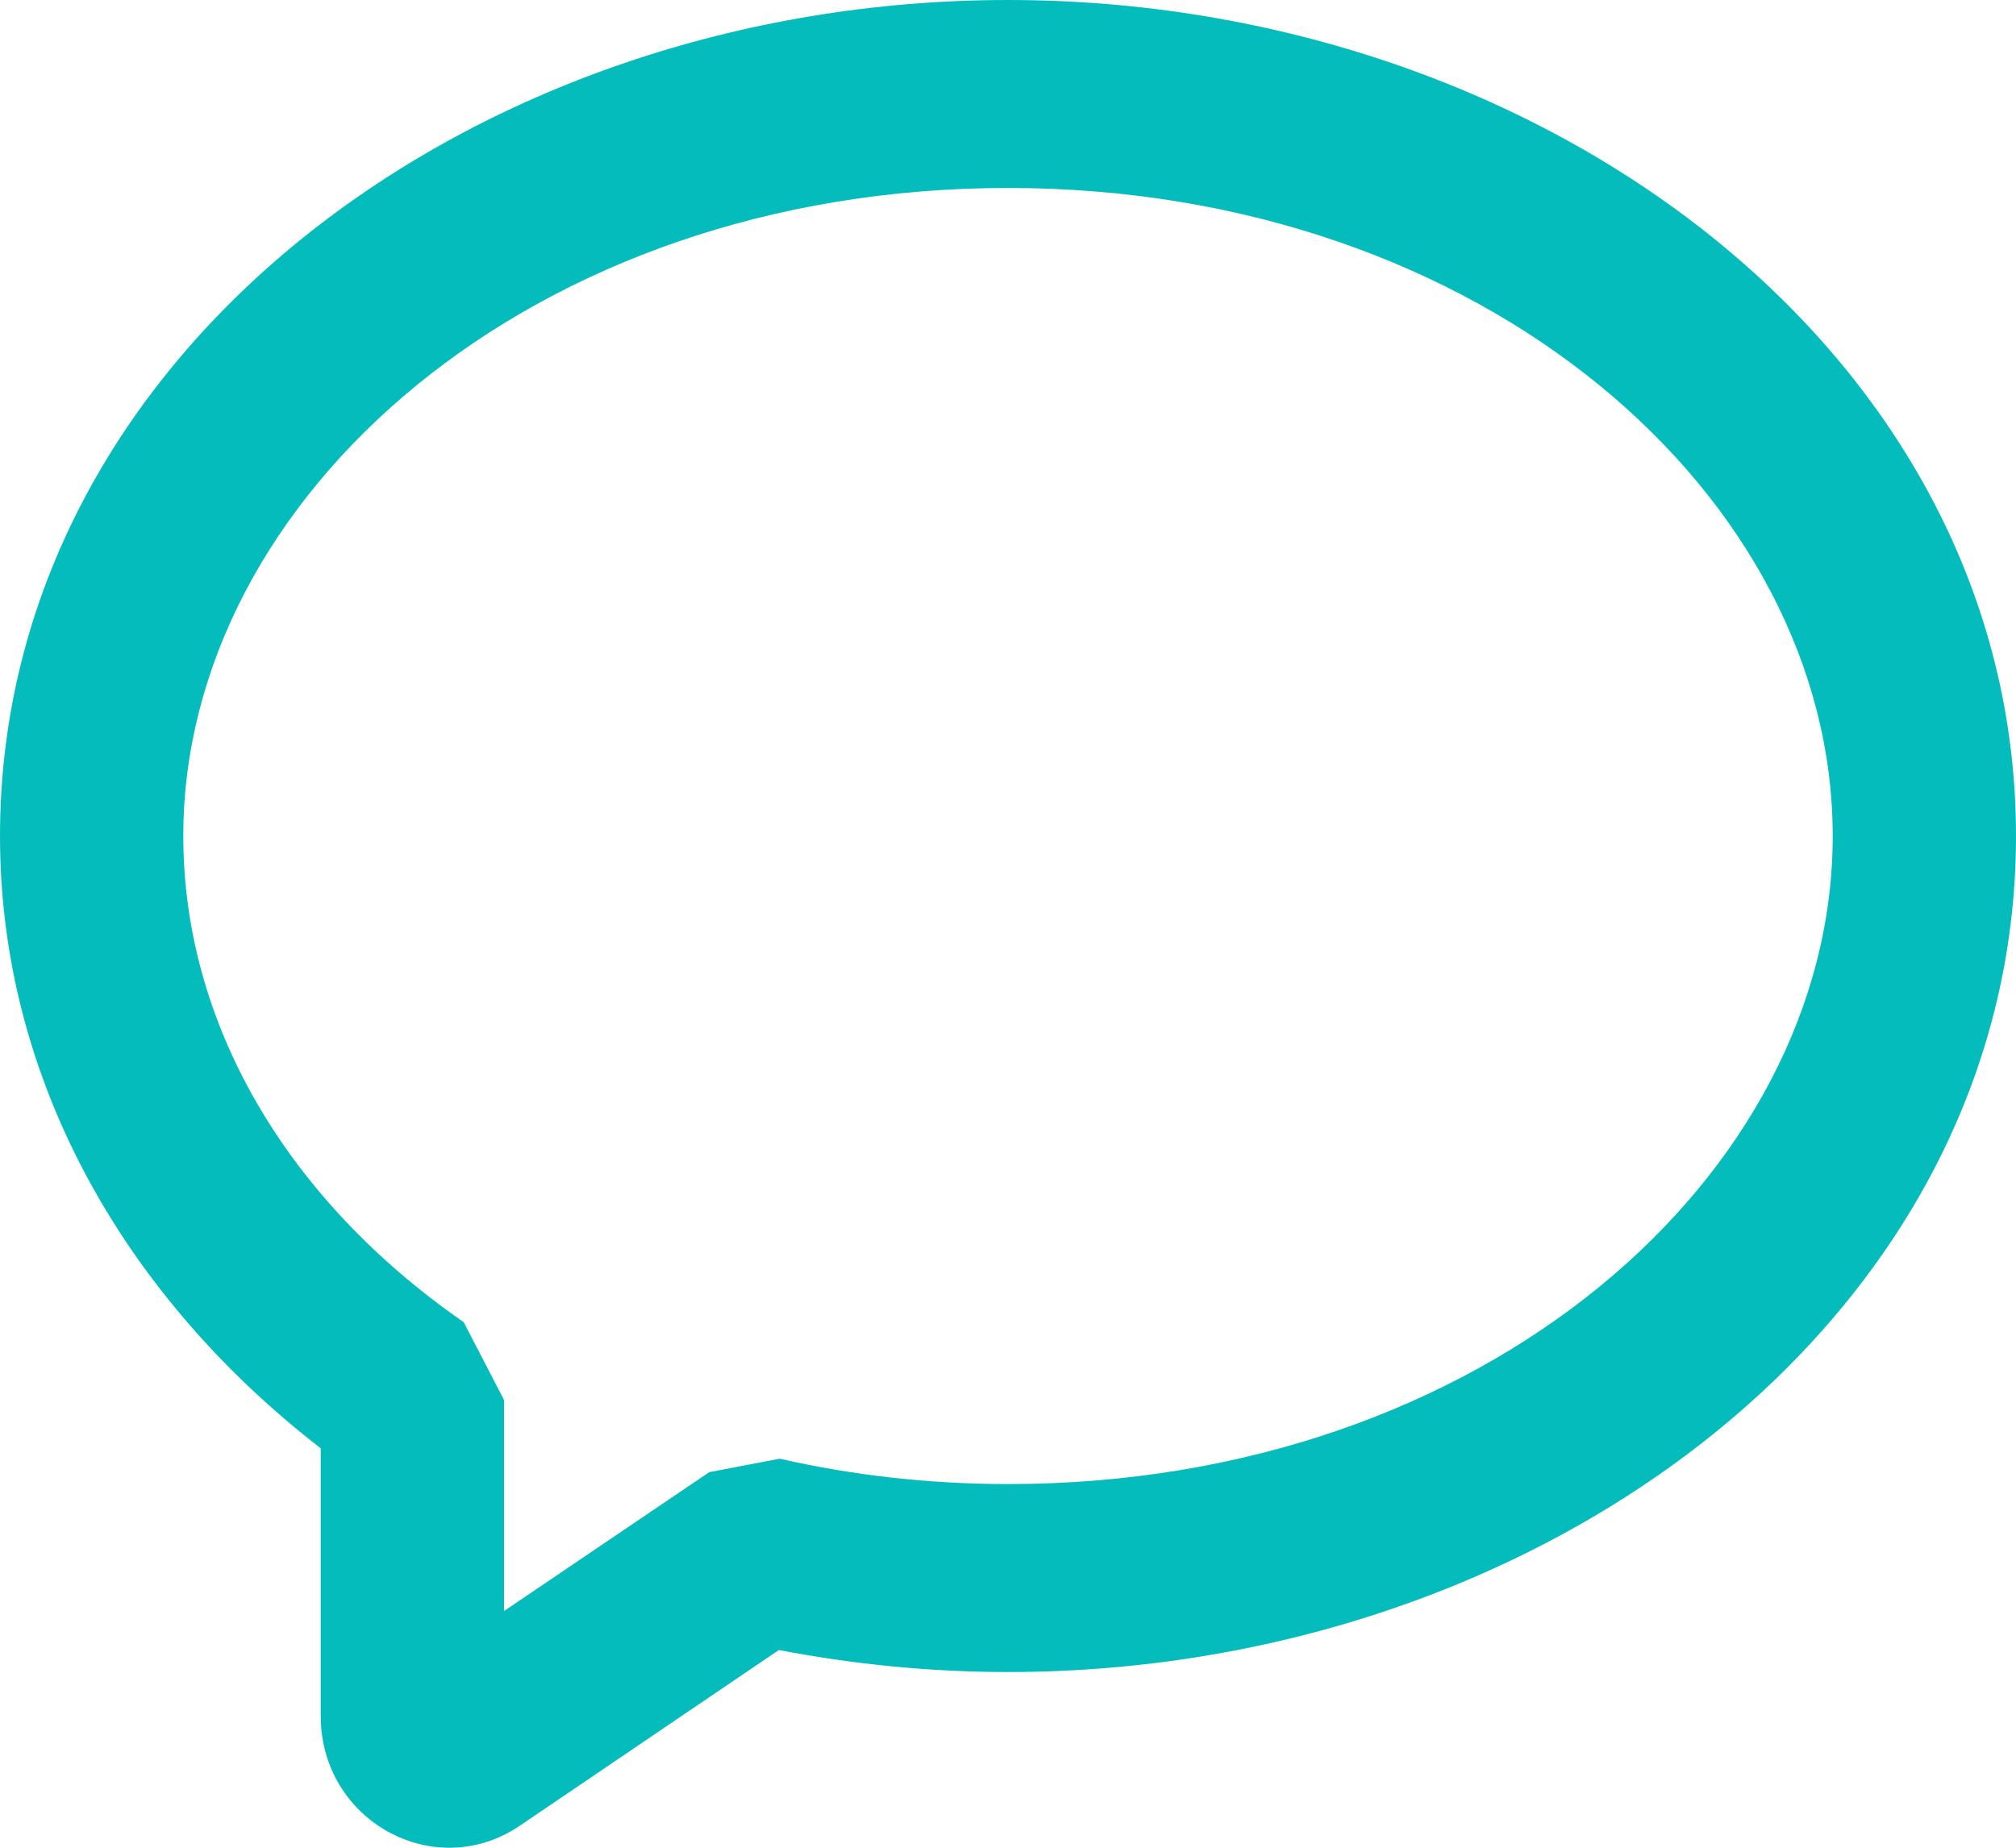
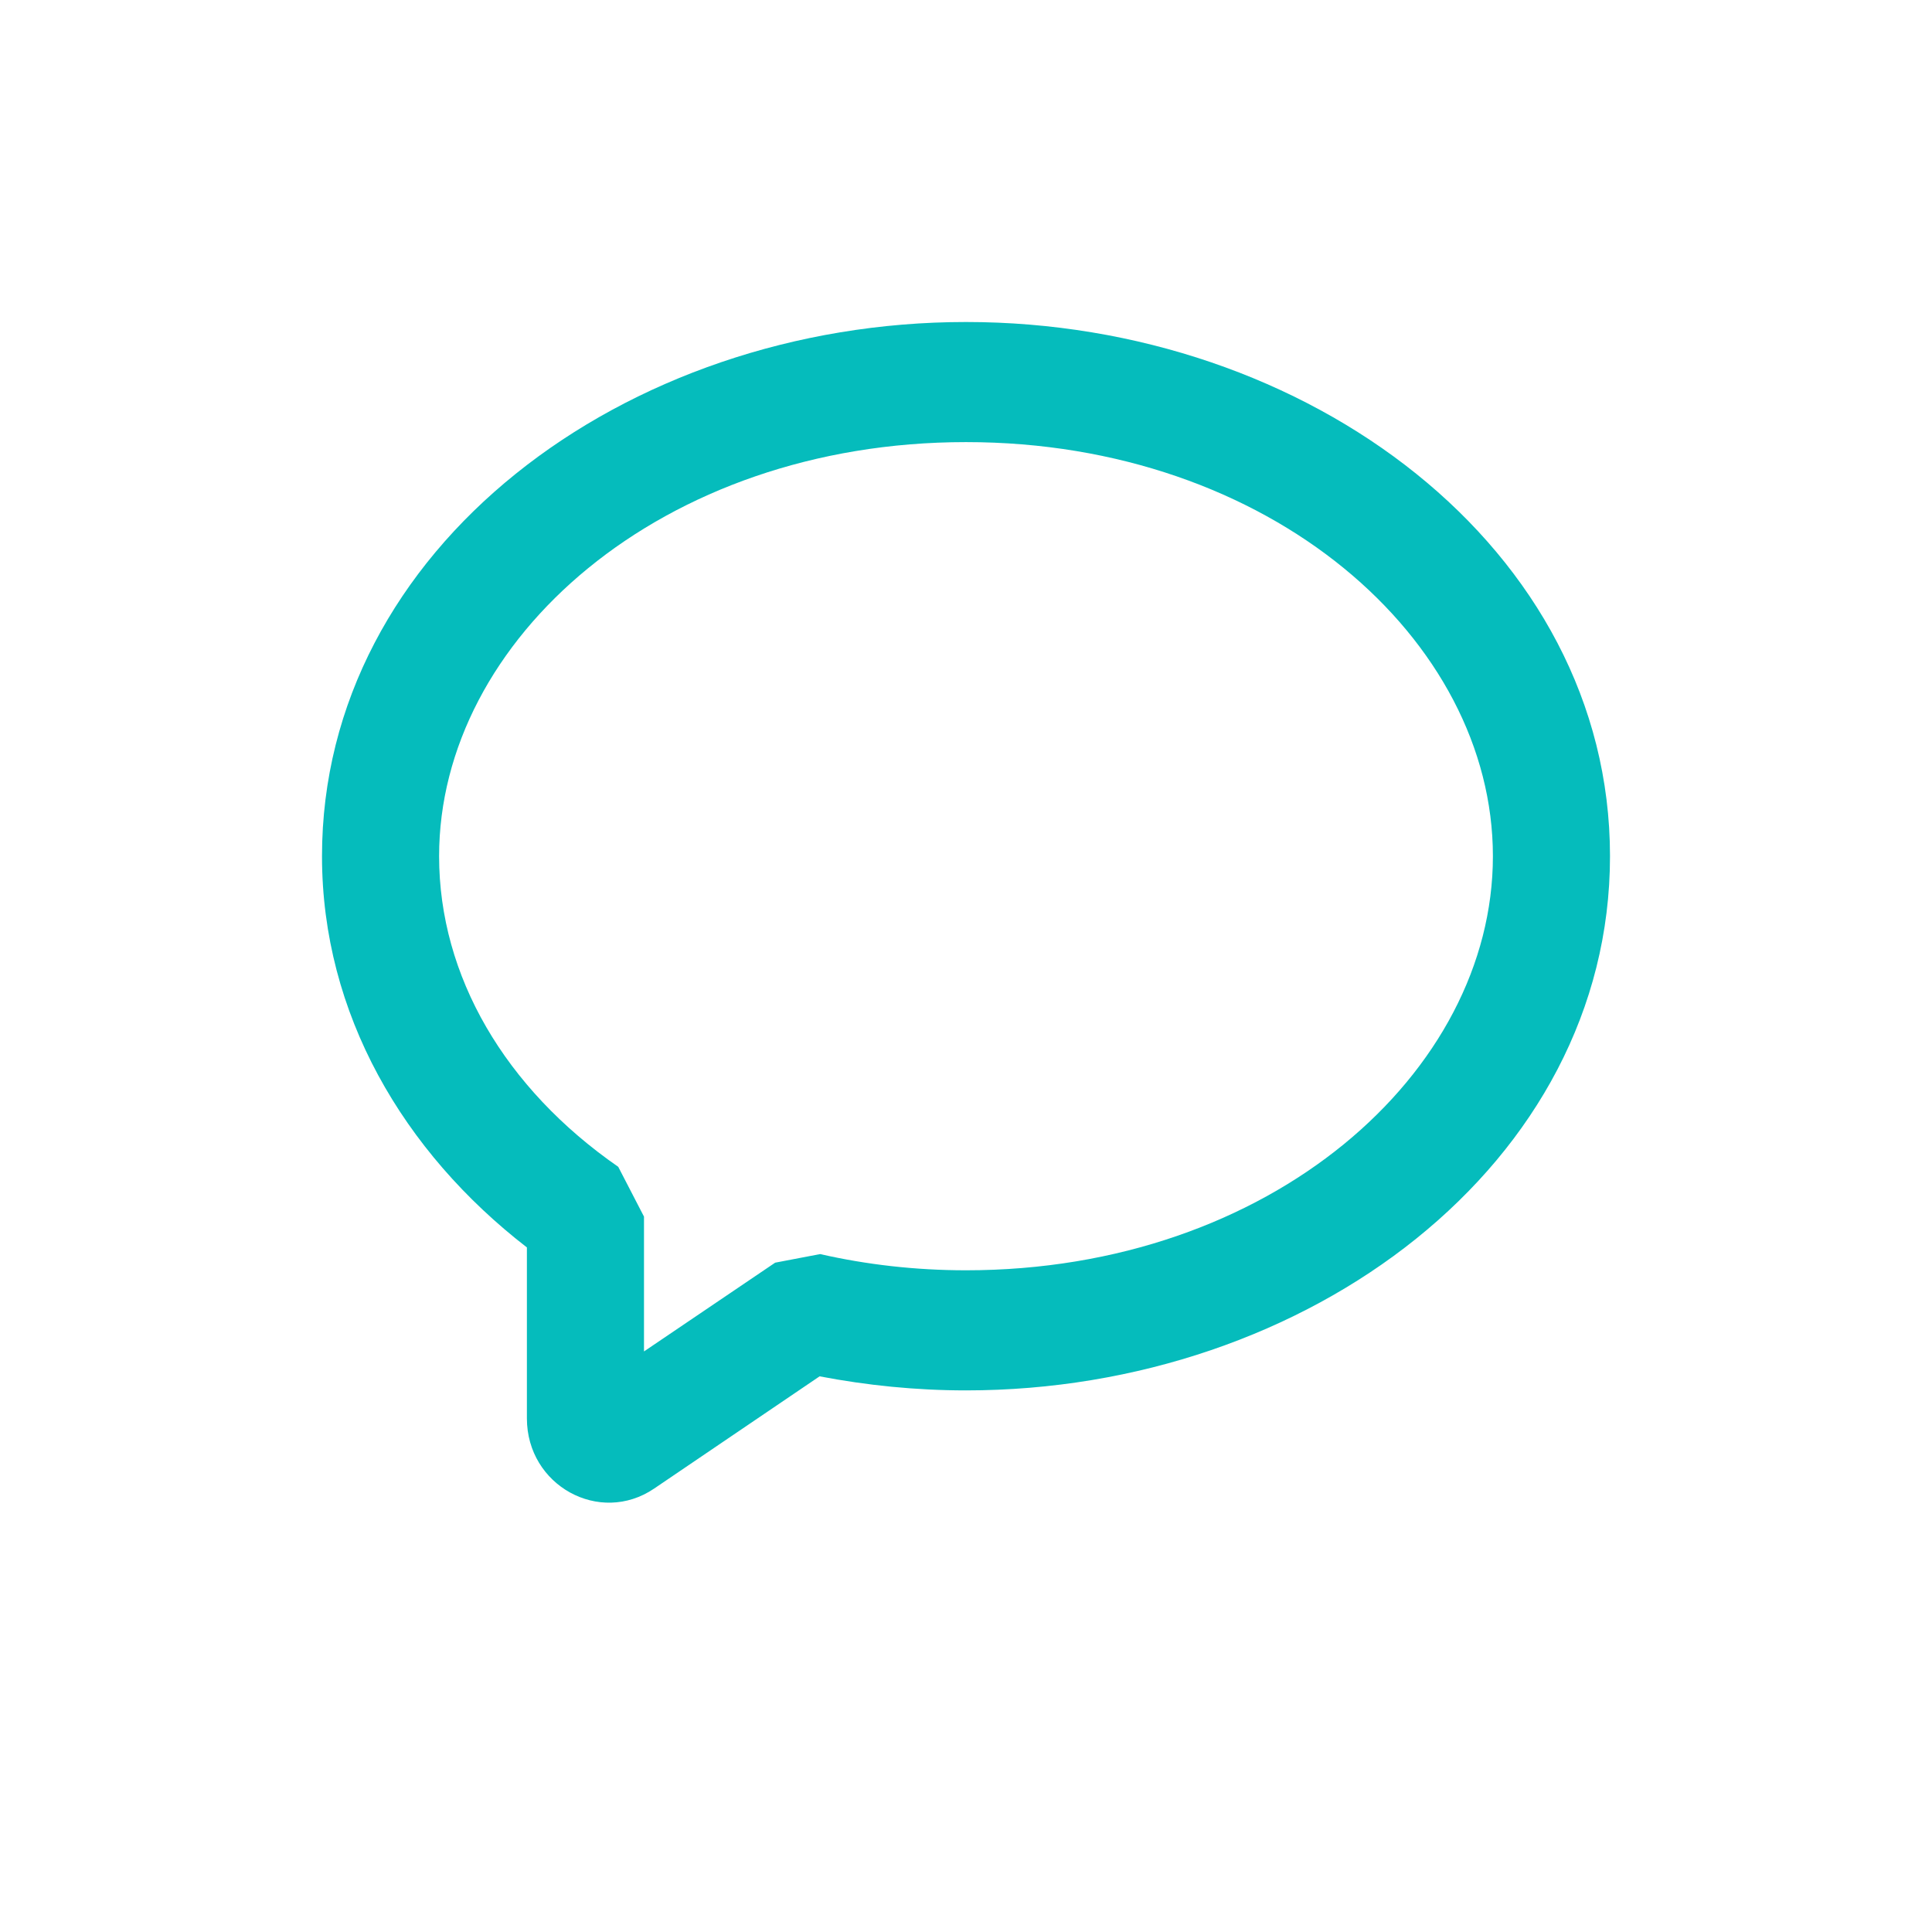
- <svg xmlns="http://www.w3.org/2000/svg" width="12" height="11" viewBox="0 0 12 11" fill="none">
-   <path fill-rule="evenodd" clip-rule="evenodd" d="M6 0C9.186 0 12 2.112 12 4.977C12 7.842 9.186 9.954 6 9.954C5.531 9.954 5.075 9.907 4.636 9.823L3.094 10.869C2.586 11.213 1.909 10.84 1.909 10.215V8.622C0.759 7.733 0 6.446 0 4.977C7.51172e-05 2.112 2.814 0 6 0ZM6 1.119C3.162 1.119 1.091 2.962 1.091 4.977C1.091 6.095 1.707 7.141 2.76 7.871L3 8.334V9.591L4.222 8.764L4.641 8.684C5.072 8.782 5.527 8.835 6 8.835C8.838 8.835 10.909 6.992 10.909 4.977C10.909 2.962 8.838 1.119 6 1.119Z" fill="#05BCBC" />
+ <svg xmlns="http://www.w3.org/2000/svg" width="18" height="18" viewBox="0 0 18 18" fill="none">
+   <path fill-rule="evenodd" clip-rule="evenodd" d="M9 3C12.186 3 15 5.112 15 7.977C15 10.842 12.187 12.954 9 12.954C8.531 12.954 8.075 12.907 7.636 12.823L6.094 13.869C5.586 14.213 4.909 13.84 4.909 13.215V11.622C3.759 10.733 3 9.446 3 7.977C3 5.112 5.814 3 9 3ZM9 4.119C6.162 4.119 4.091 5.962 4.091 7.977C4.091 9.095 4.707 10.141 5.76 10.871L6 11.335V12.591L7.222 11.764L7.641 11.684C8.072 11.782 8.527 11.835 9 11.835C11.838 11.835 13.909 9.992 13.909 7.977C13.909 5.962 11.838 4.119 9 4.119Z" fill="#05BCBC" />
</svg>
